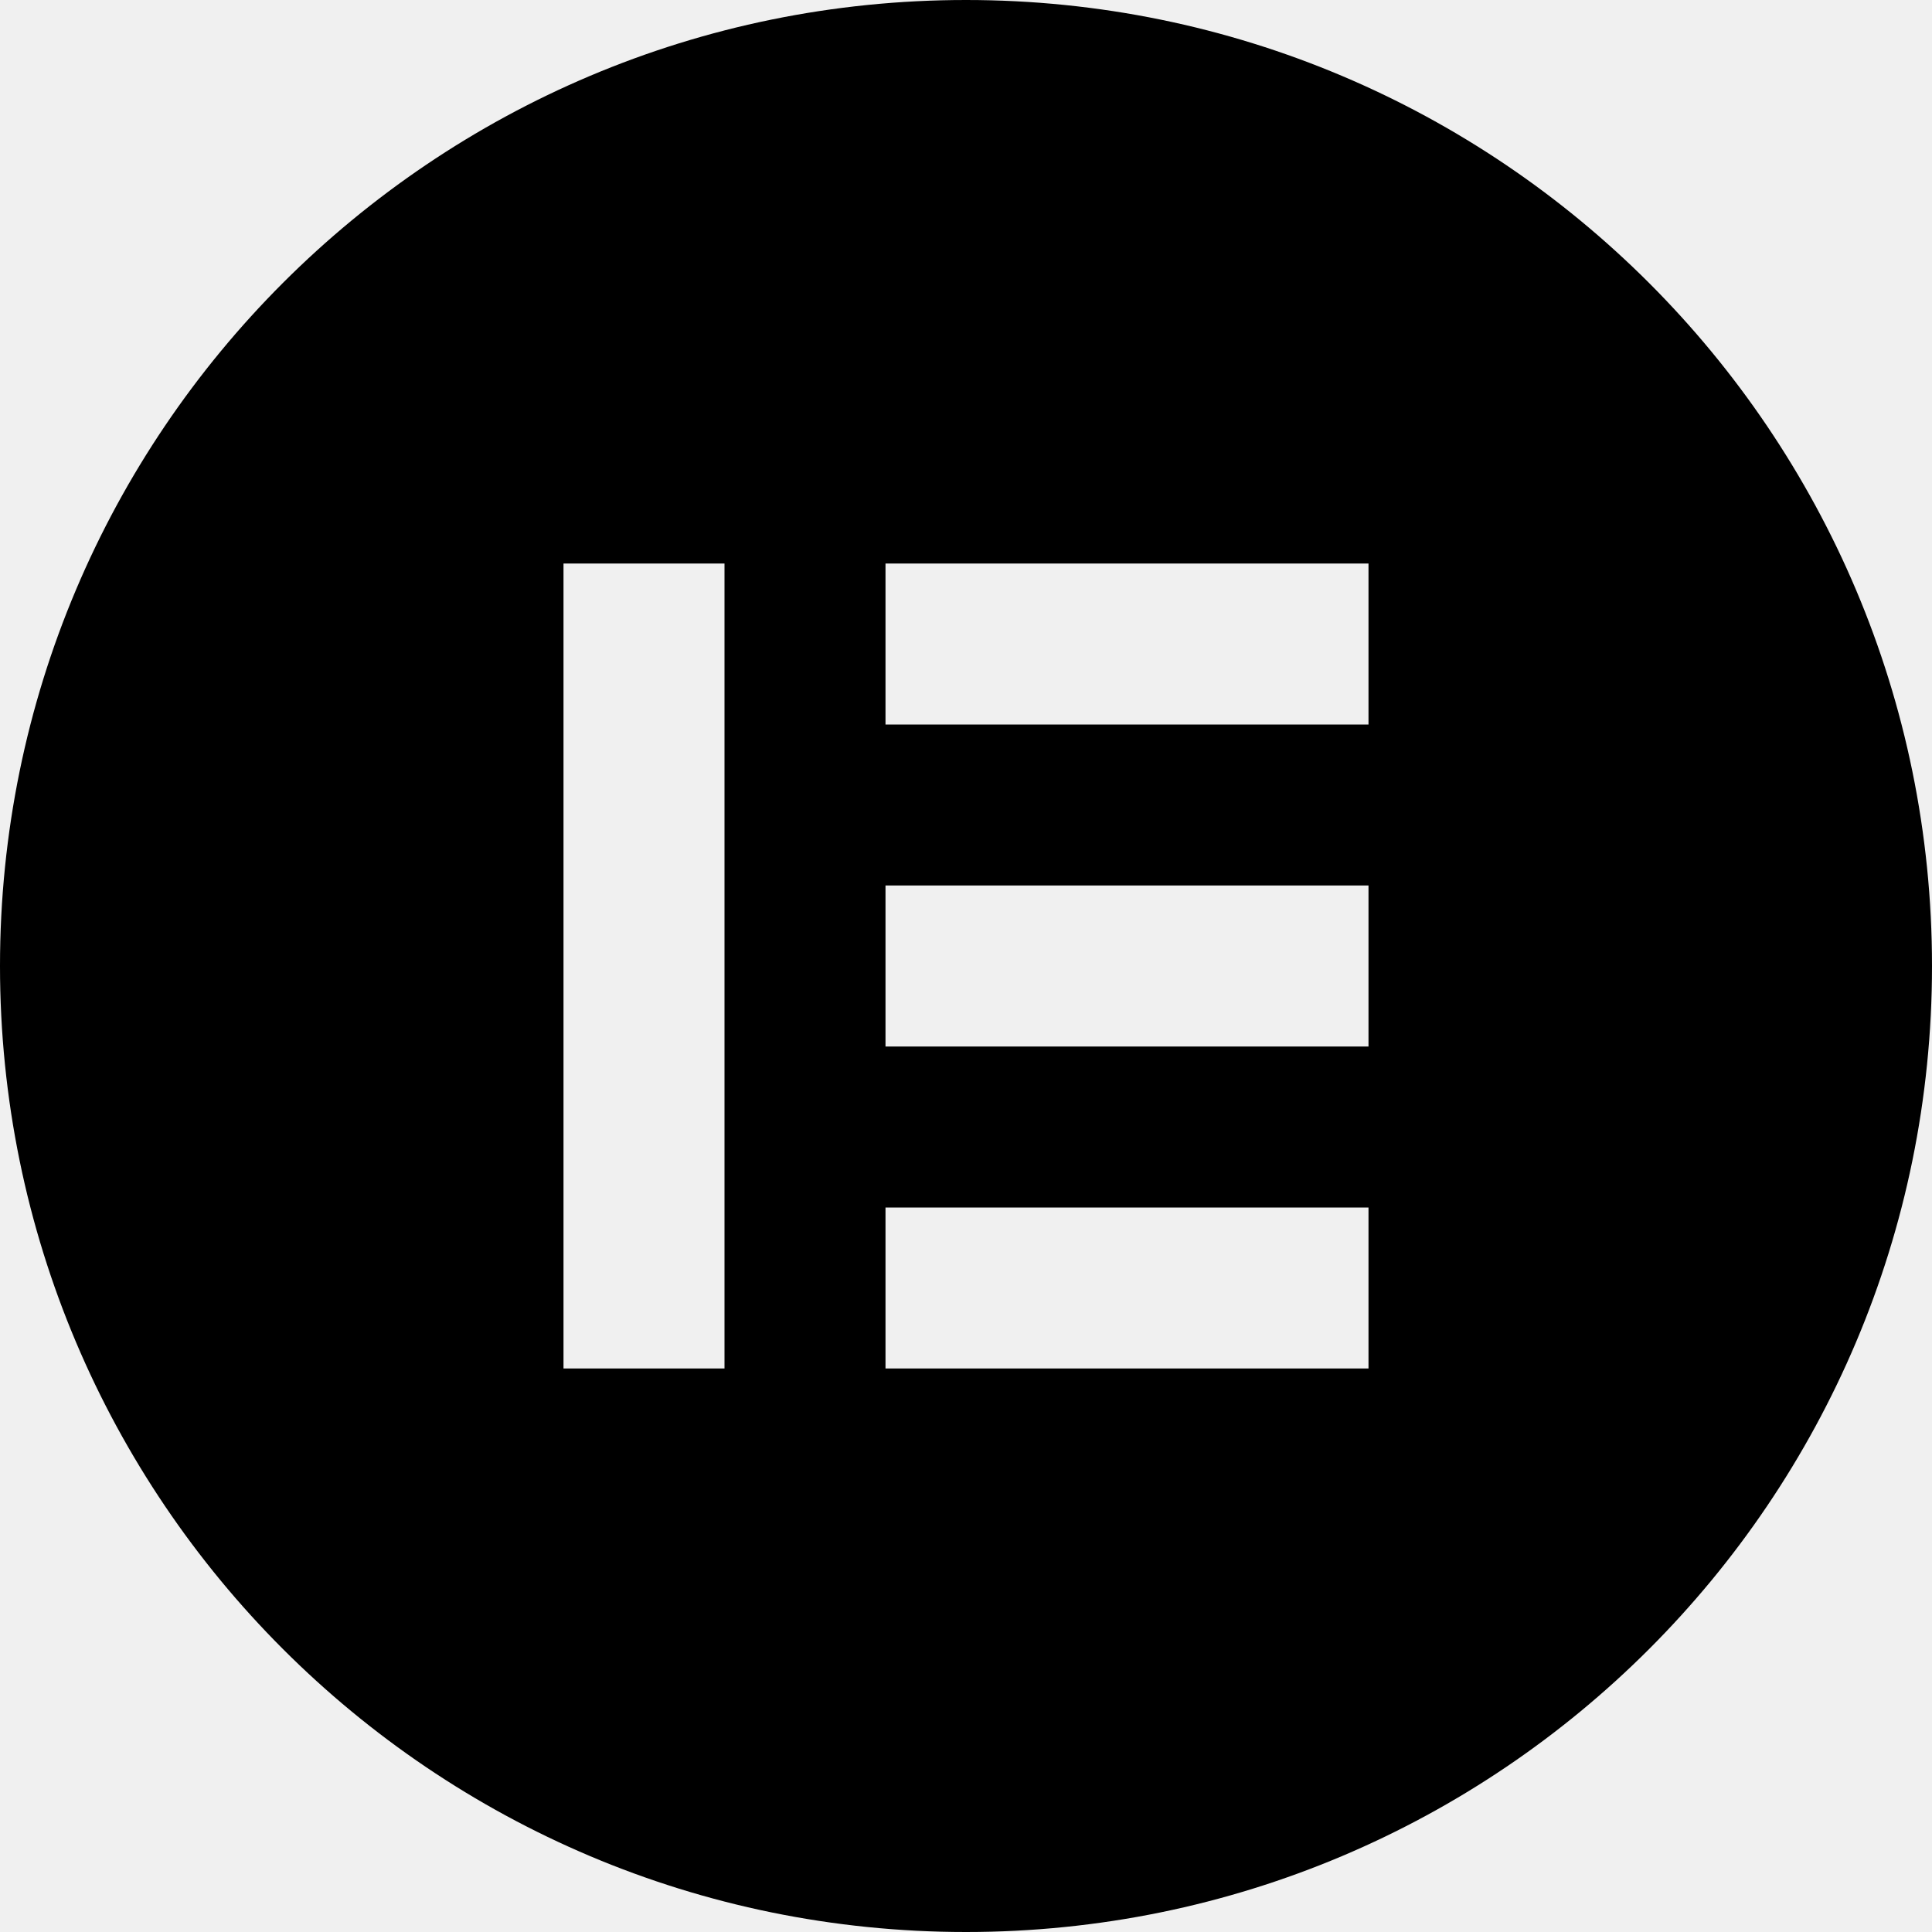
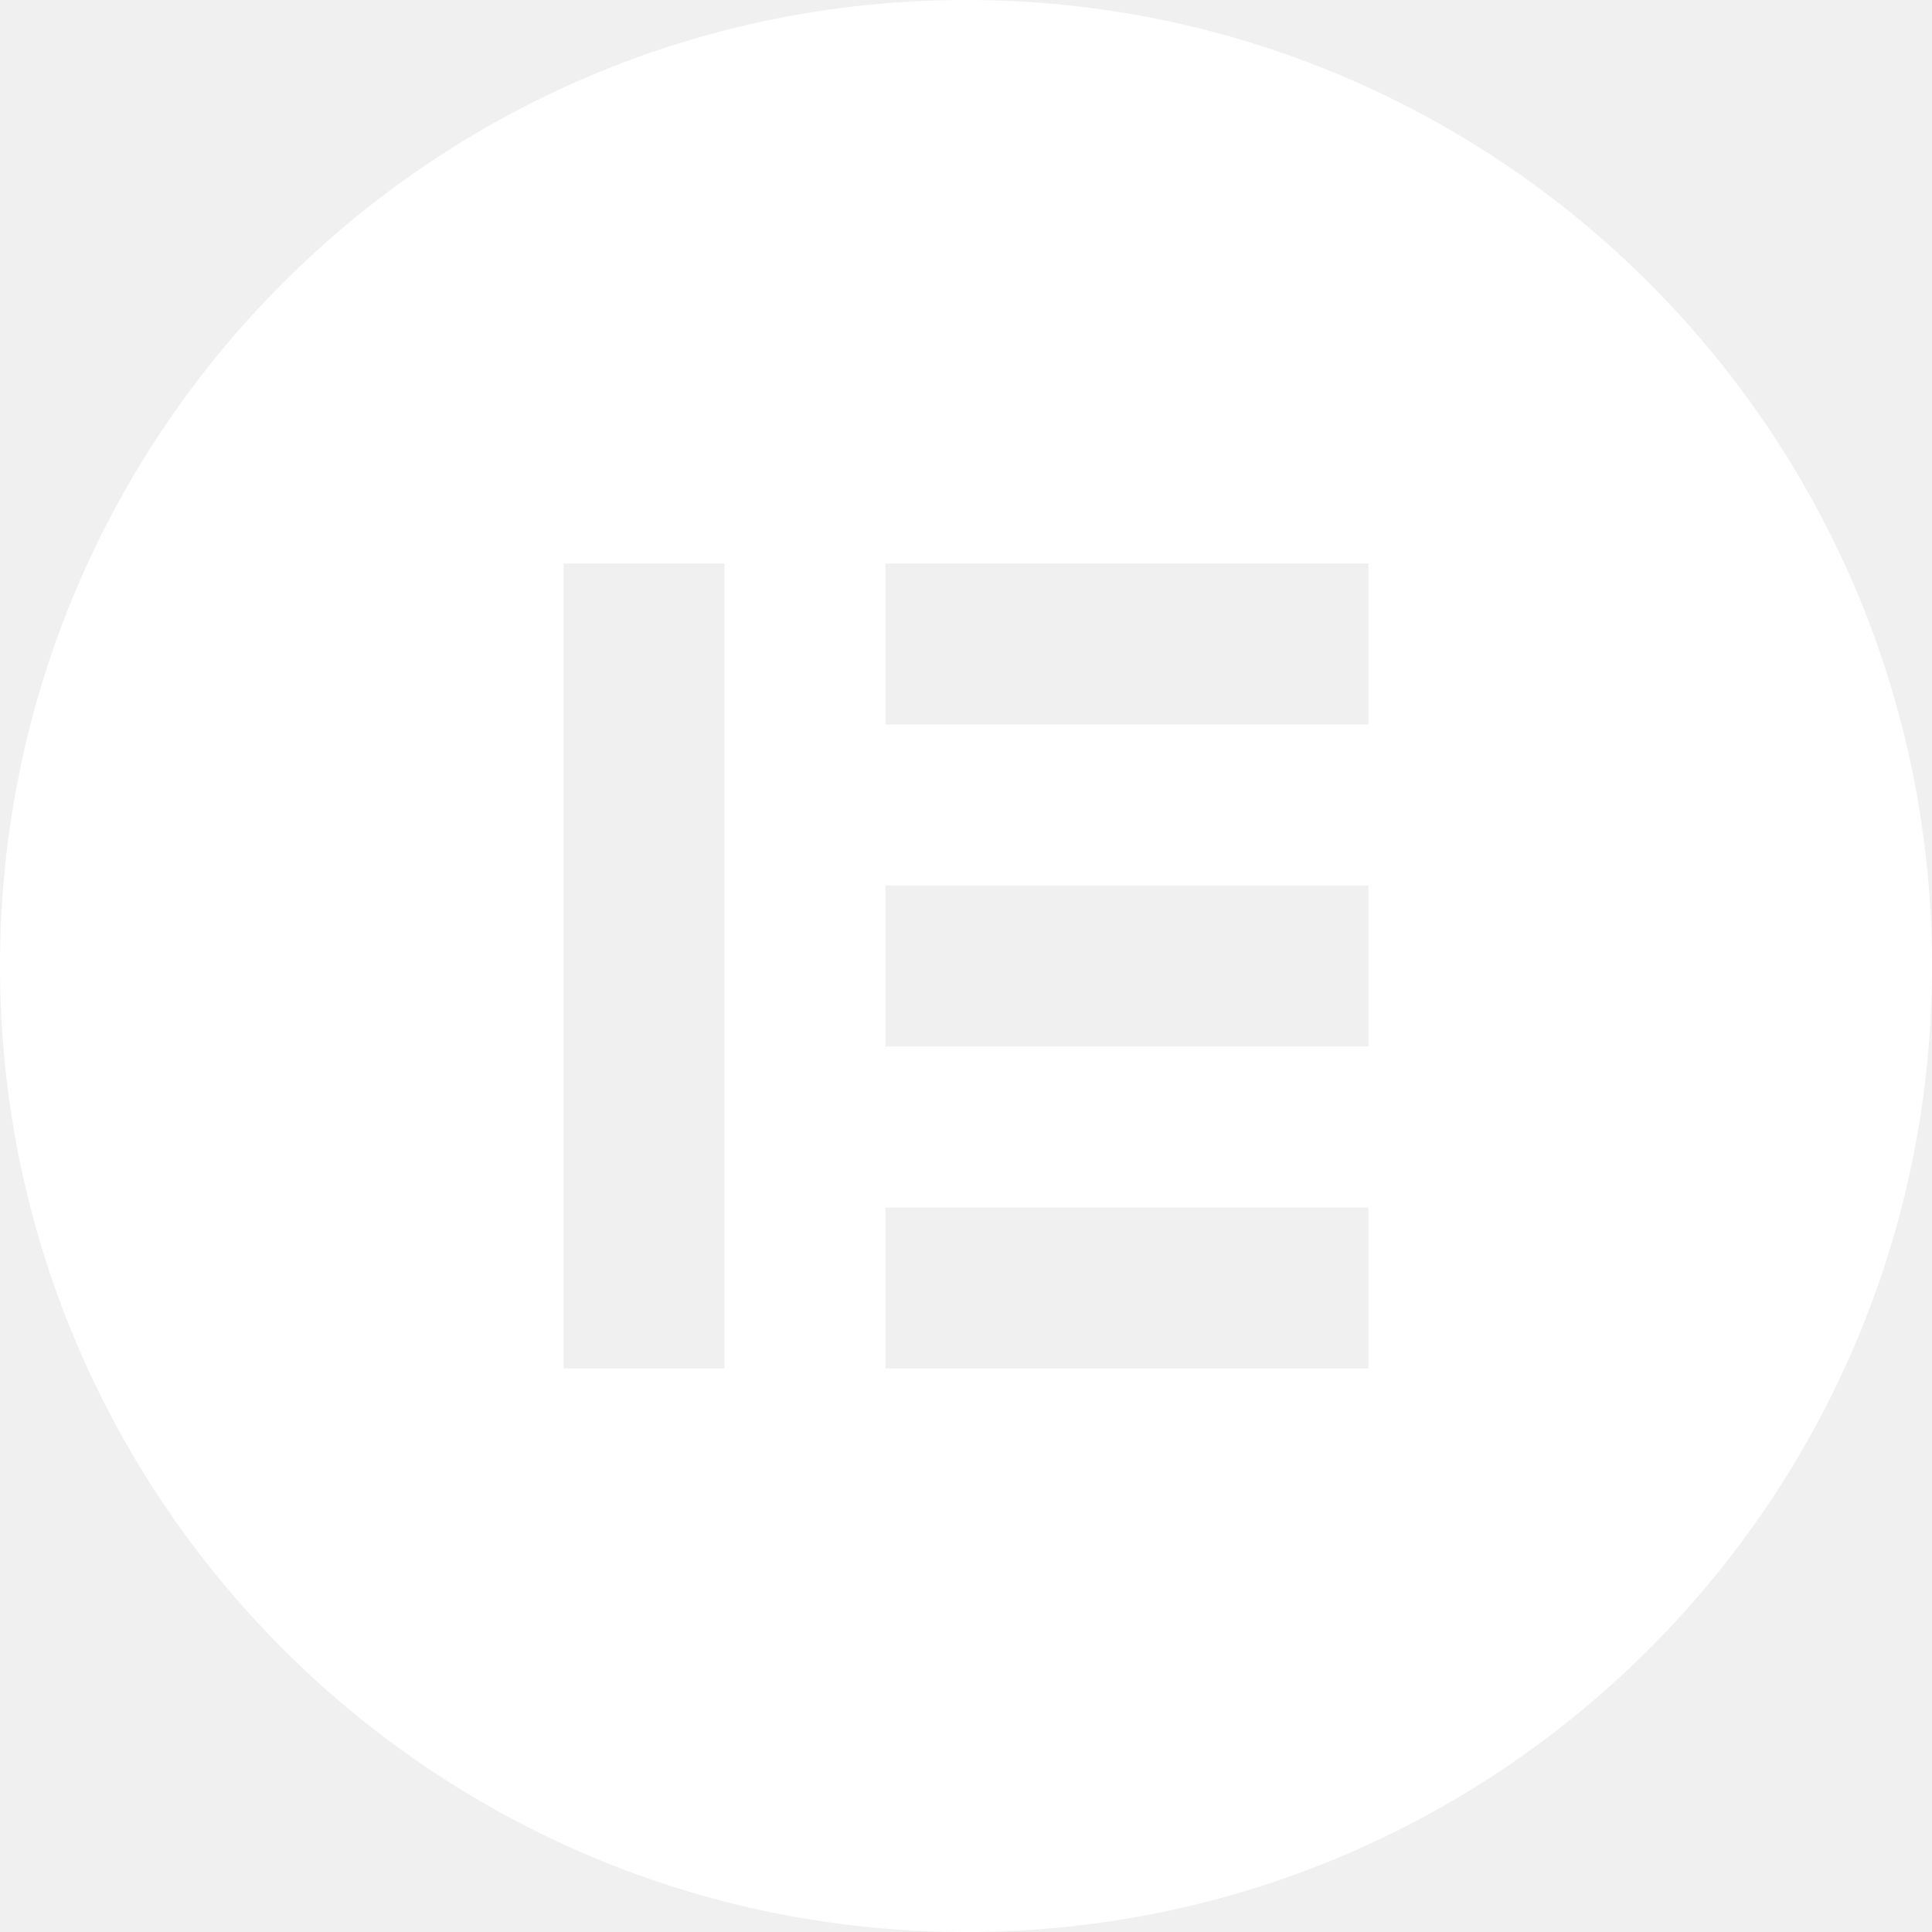
- <svg xmlns="http://www.w3.org/2000/svg" role="img" viewBox="0 0 24 24">
+ <svg xmlns="http://www.w3.org/2000/svg" role="img" viewBox="0 0 24 24" fill="#ffffff">
  <path d="M12 0C5.372 0 0 5.372 0 12c0 6.626 5.372 12 12 12s12-5.372 12-12c0-6.626-5.372-12-12-12ZM9 17H7V7H9Zm8 0H11V15h6Zm0-4H11V11h6Zm0-4H11V7h6Z" />
</svg>
